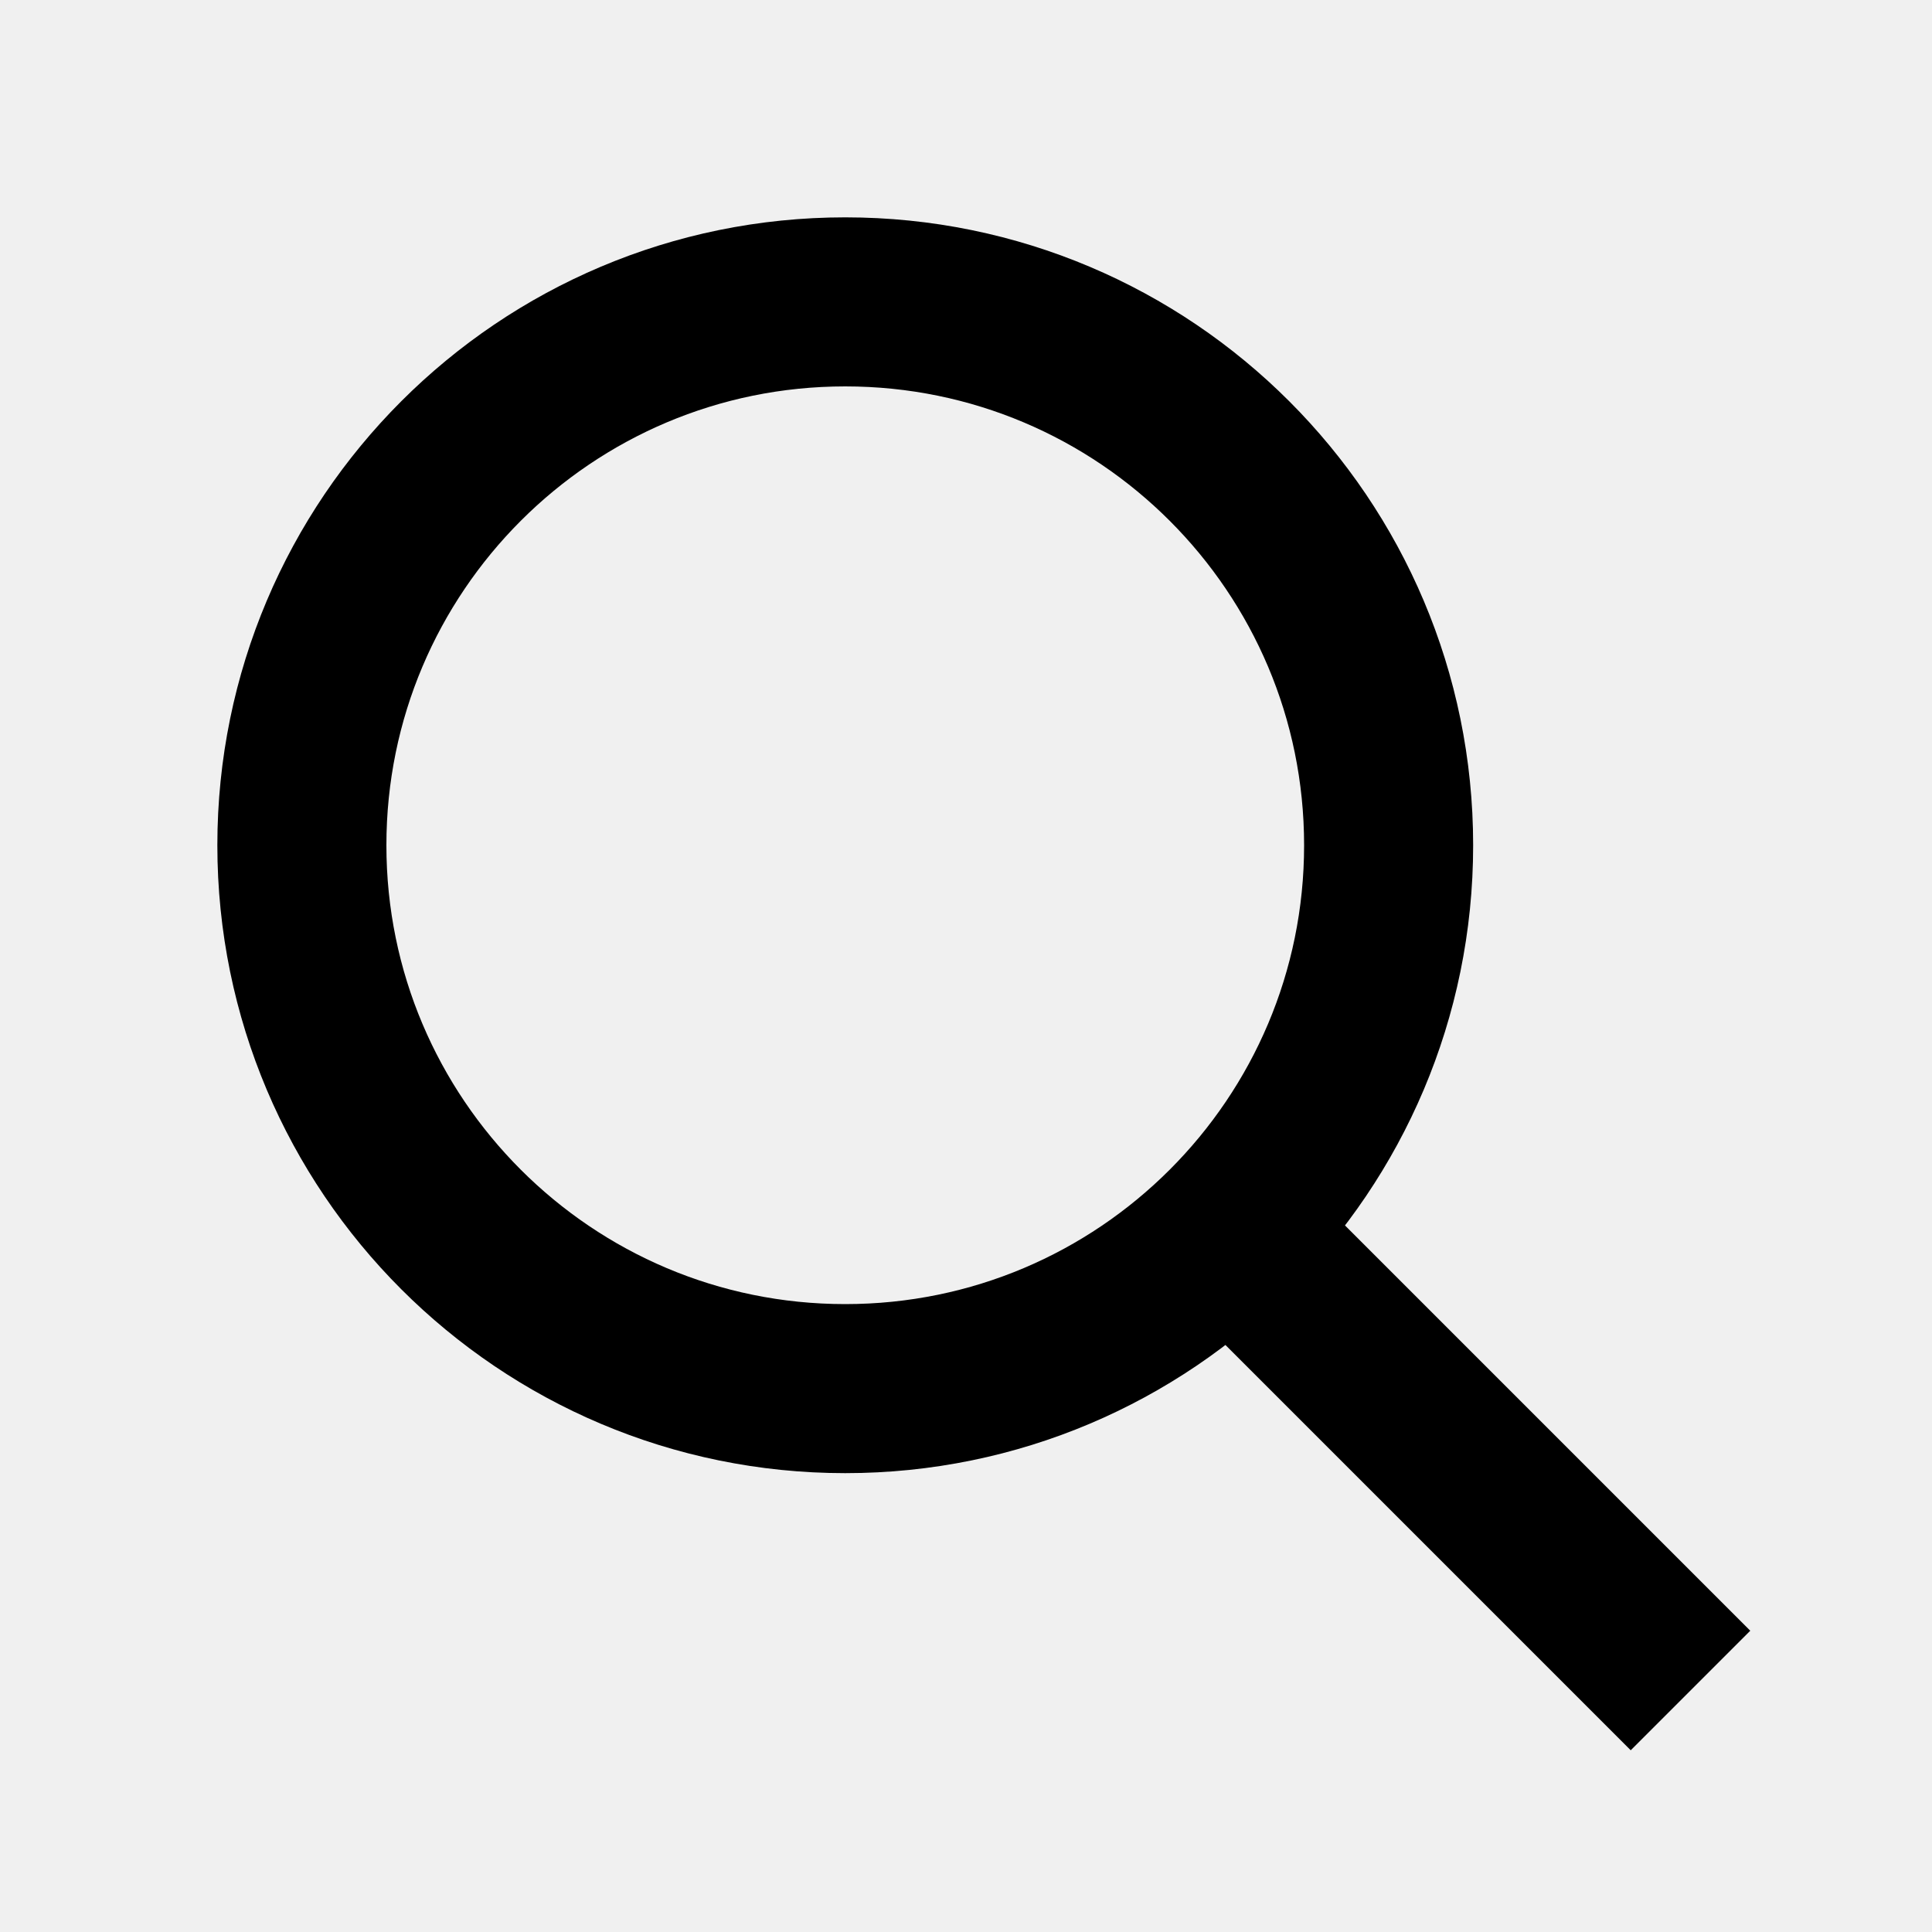
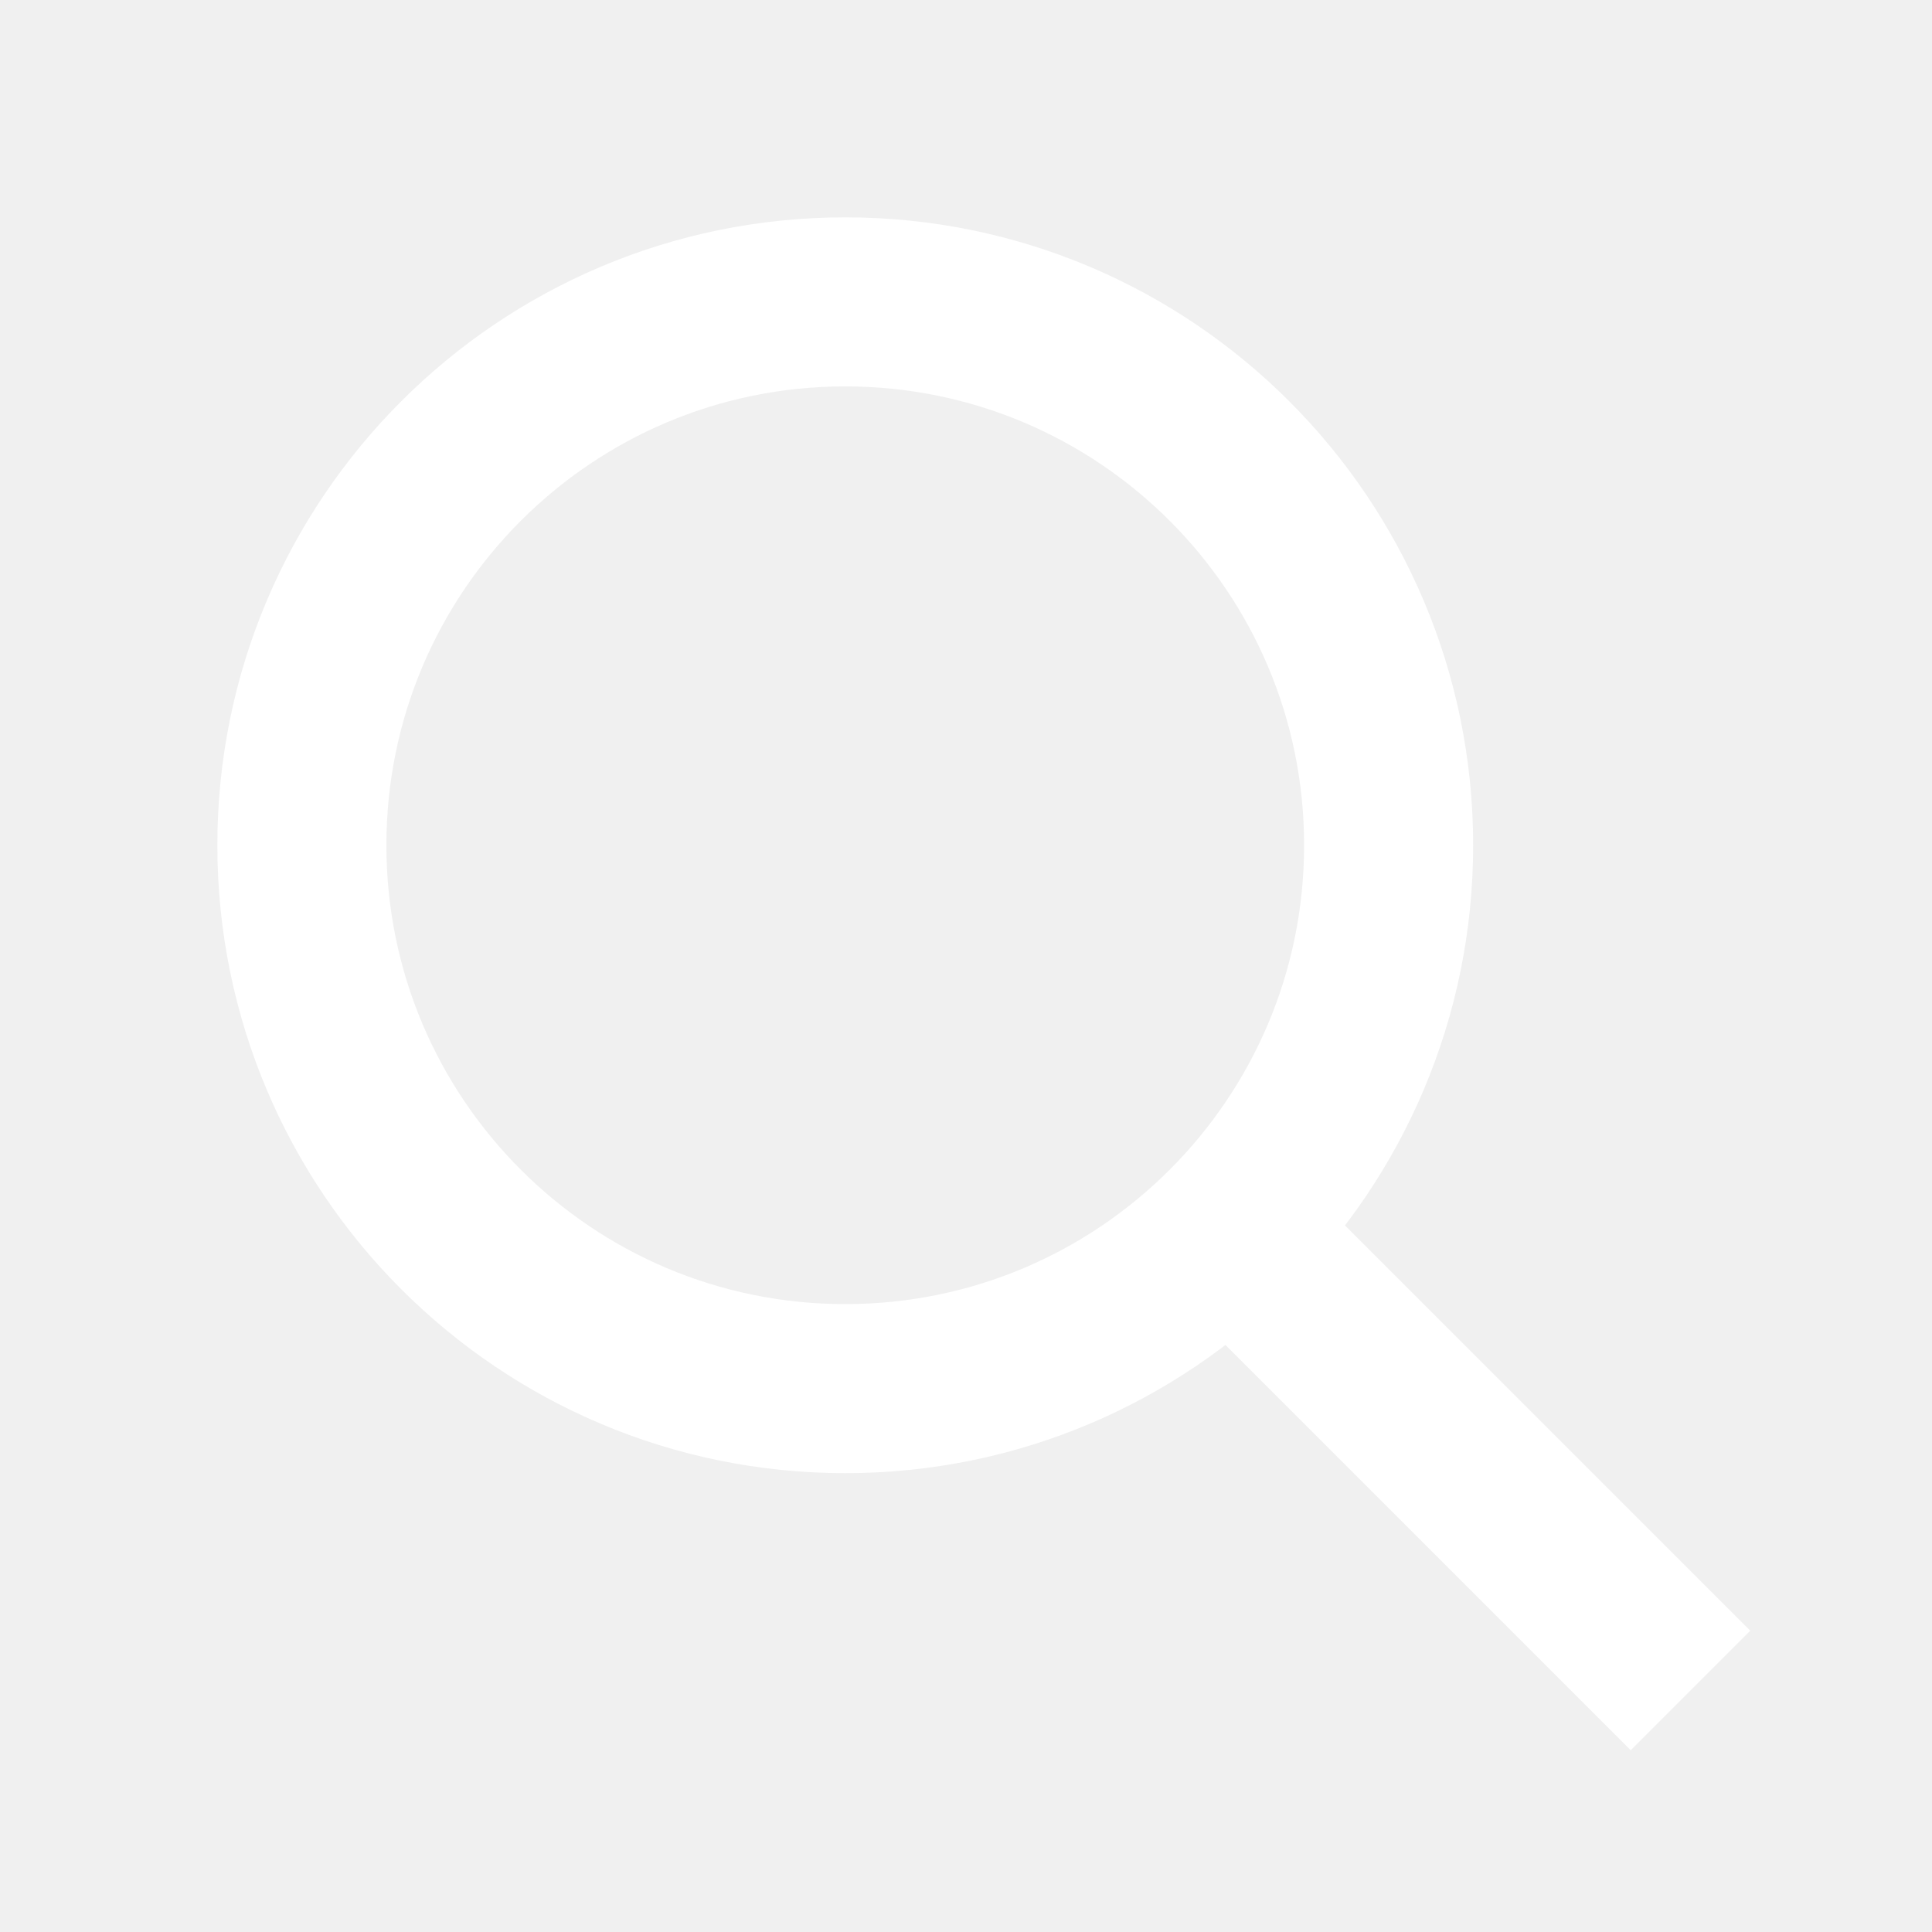
<svg xmlns="http://www.w3.org/2000/svg" viewBox="0 0 16 16" fill="none">
-   <circle cx="7" cy="7" r="4.5" stroke="currentColor" stroke-width="1.4" />
-   <path d="M10.5 10.5L14 14" stroke="currentColor" stroke-width="1.4" />
+   <circle cx="7" cy="7" r="4.5" stroke="white" stroke-width="1.4" />
+   <path d="M10.5 10.5L14 14" stroke="white" stroke-width="1.4" />
</svg>
